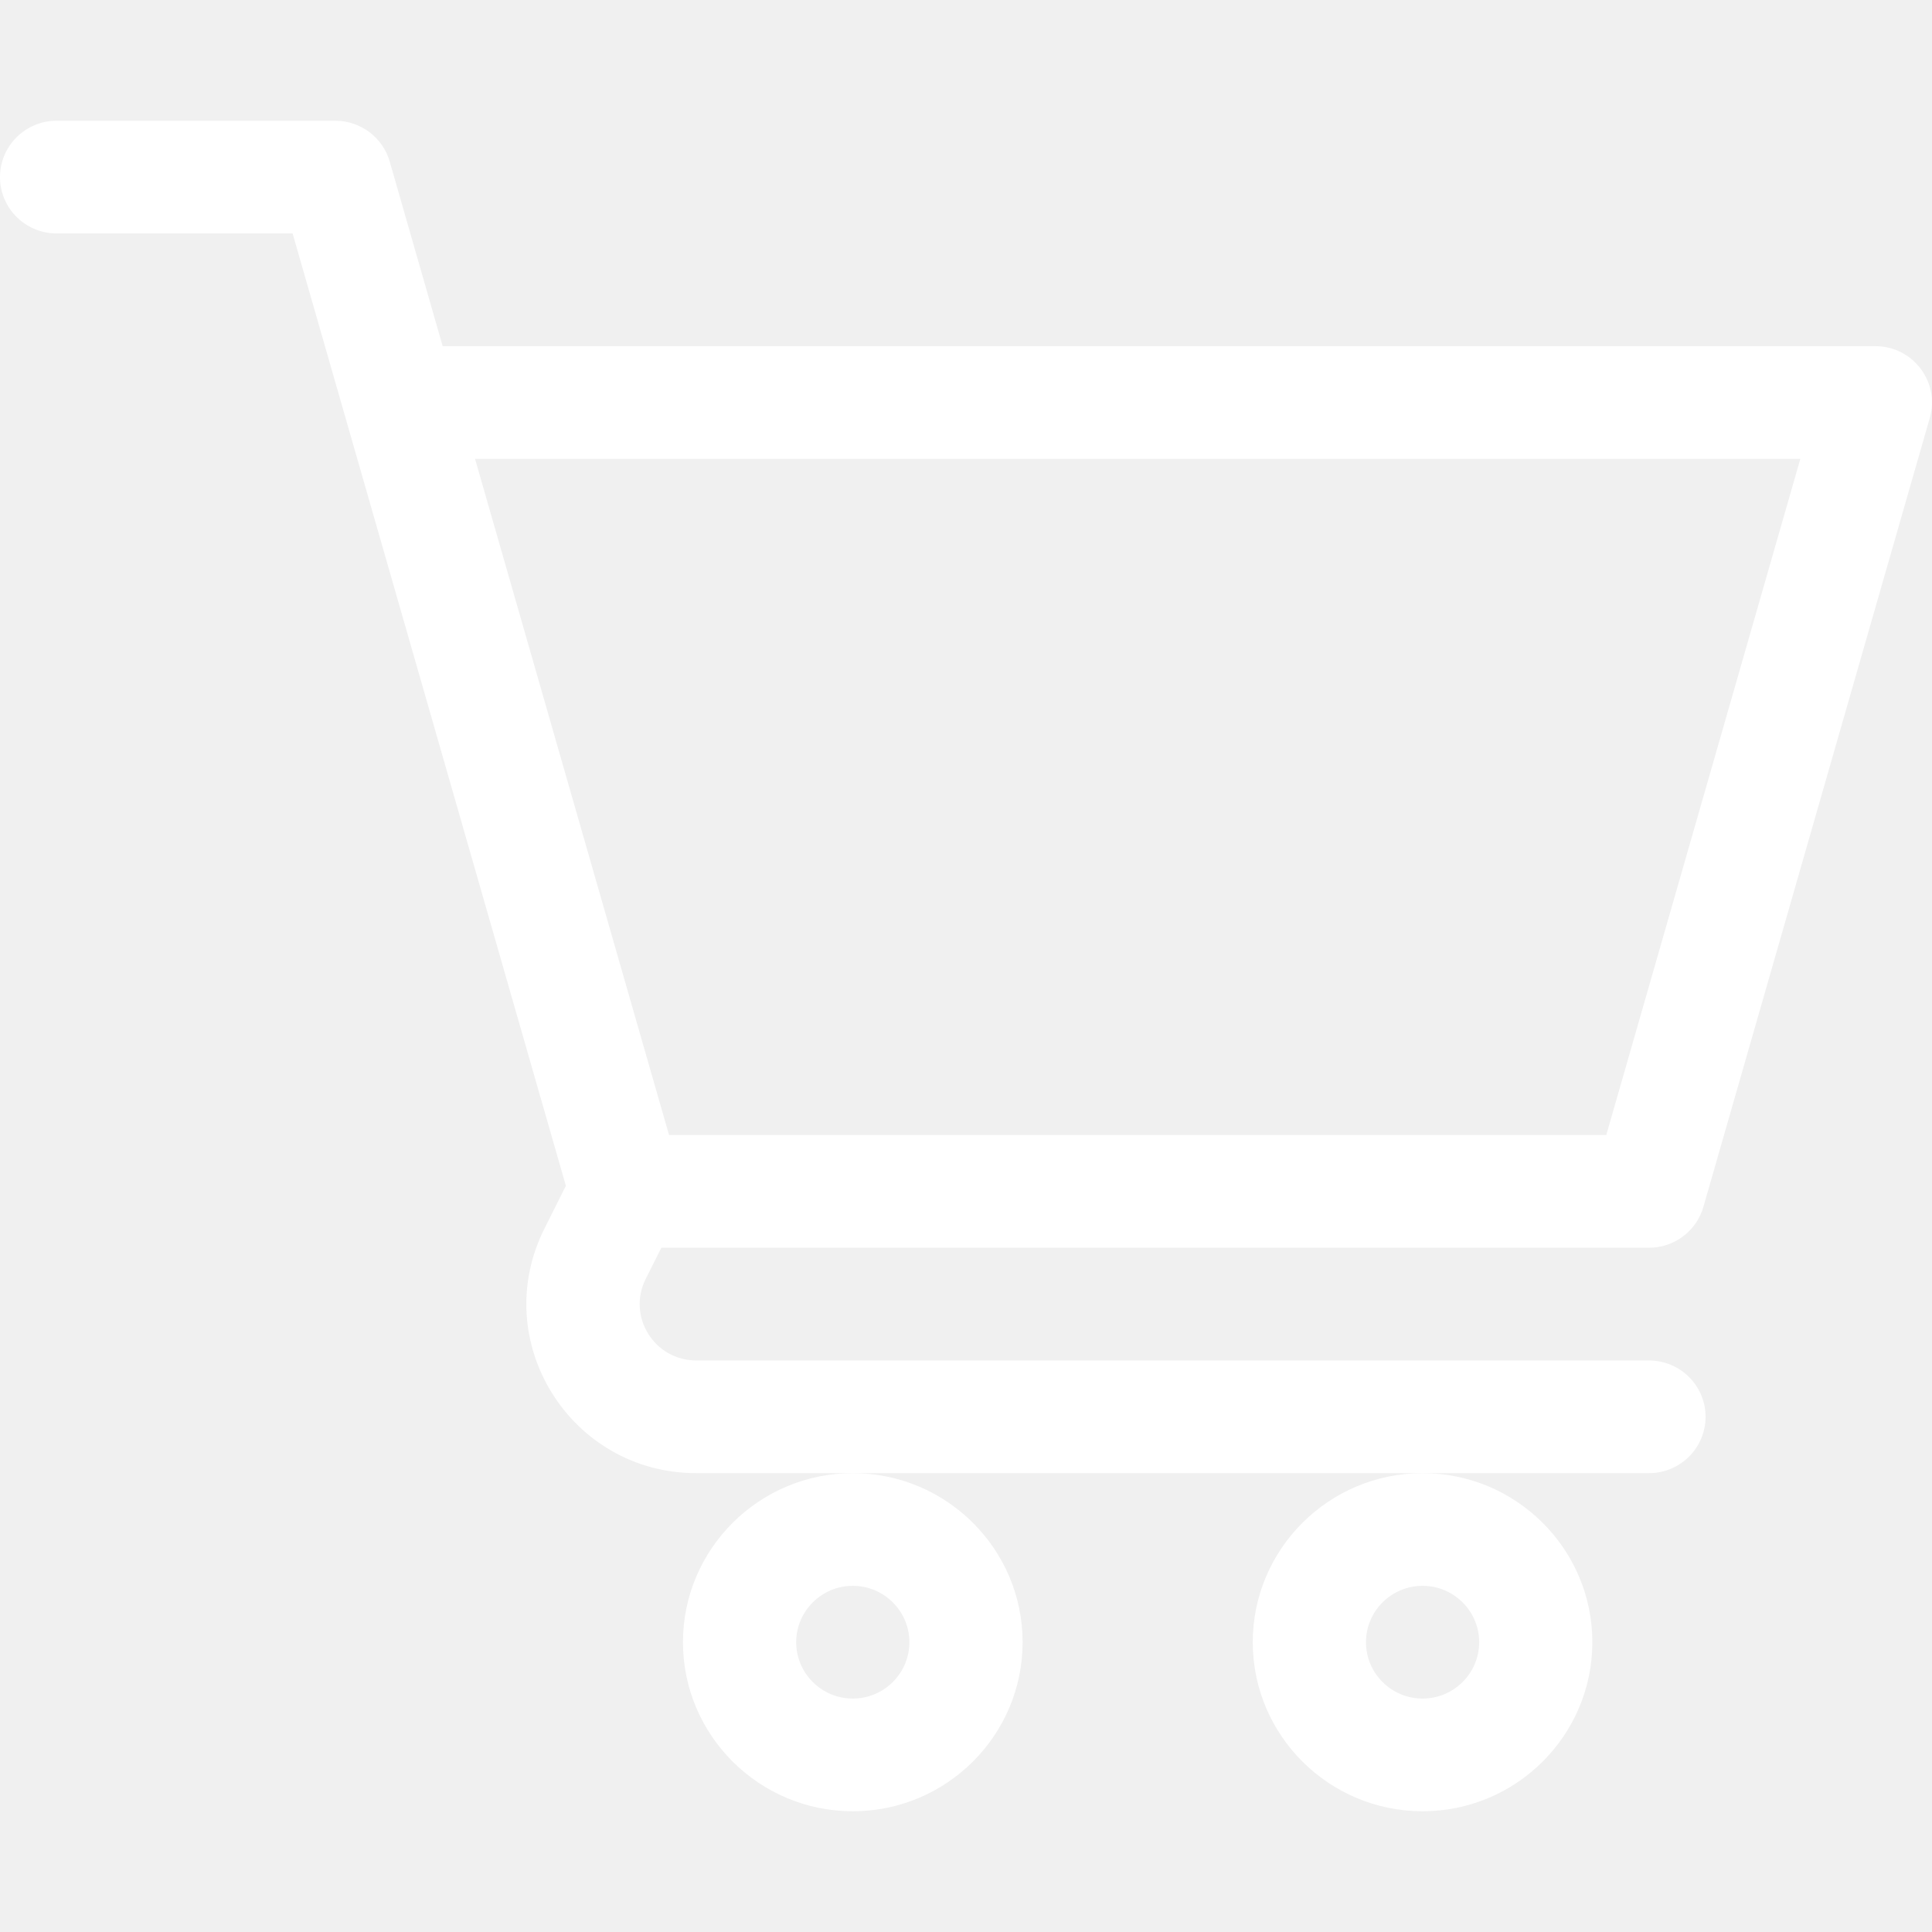
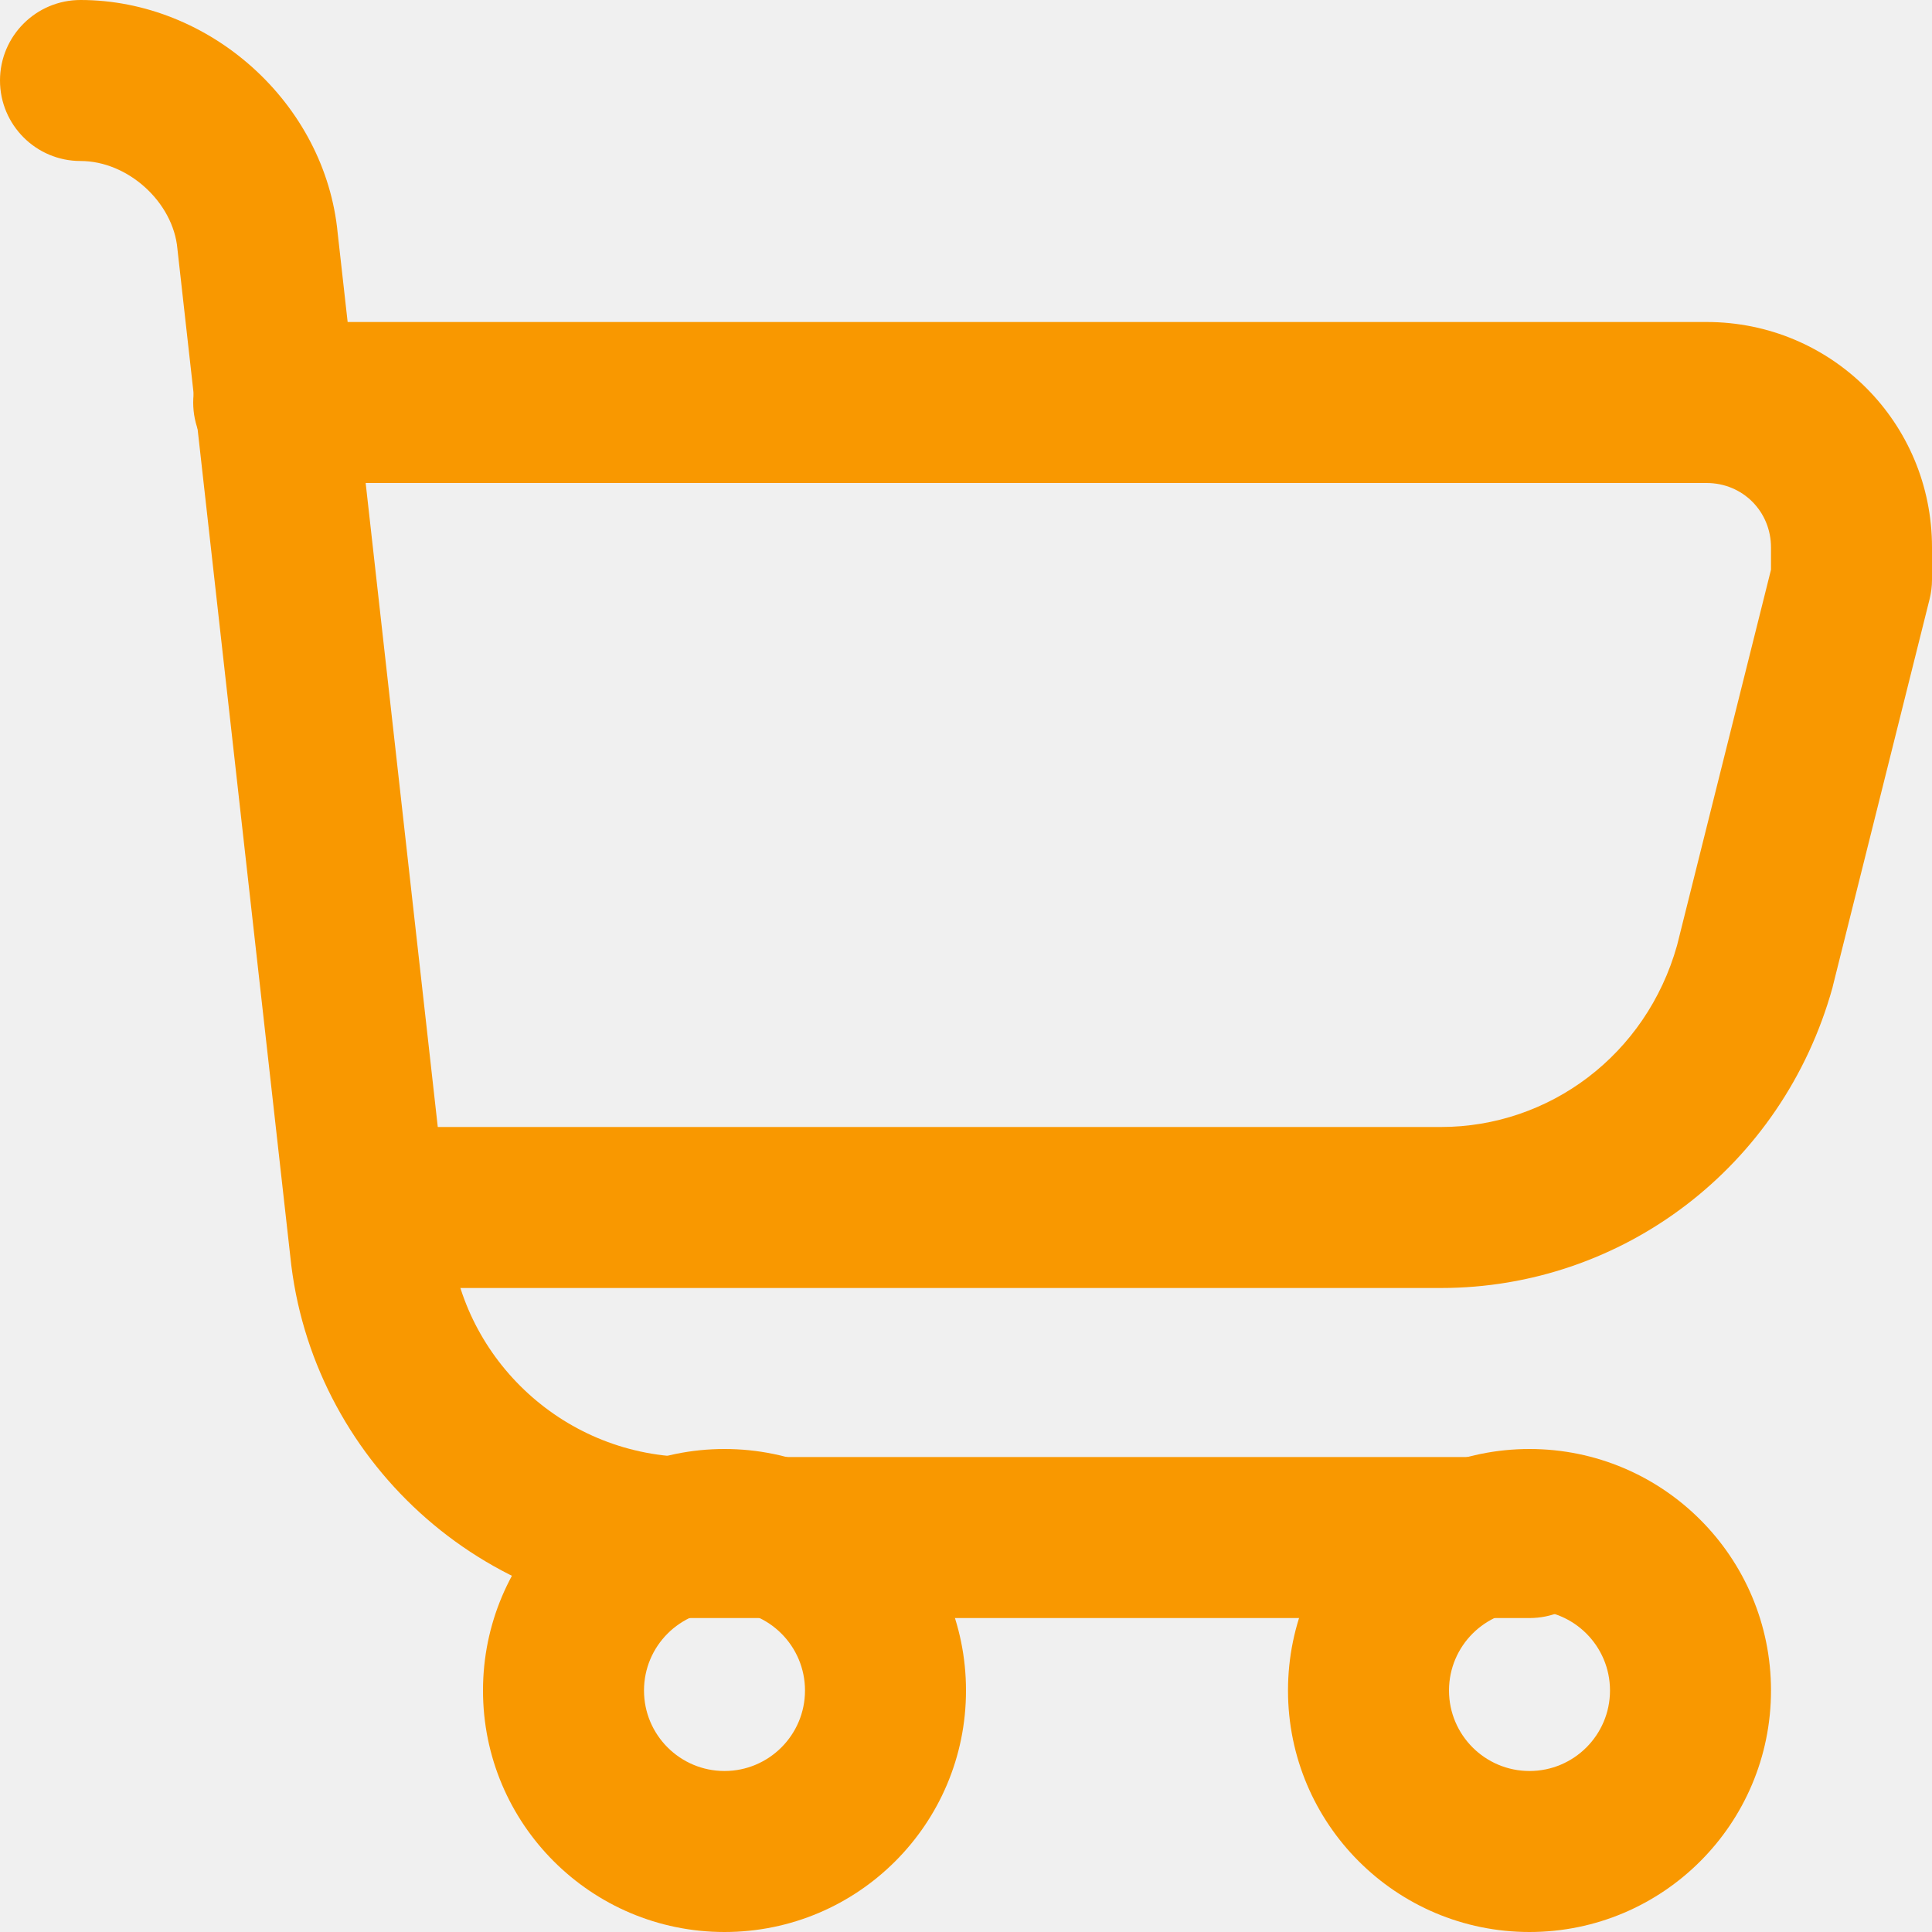
- <svg xmlns="http://www.w3.org/2000/svg" width="40" height="40" viewBox="0 0 40 40" fill="none">
-   <path d="M14.14 34C14.14 35.93 15.717 37.5 17.656 37.5C19.595 37.5 21.172 35.93 21.172 34C21.172 32.07 19.595 30.5 17.656 30.5C15.717 30.5 14.14 32.07 14.14 34ZM17.656 32.833C18.302 32.833 18.828 33.357 18.828 34C18.828 34.643 18.302 35.167 17.656 35.167C17.01 35.167 16.484 34.643 16.484 34C16.484 33.357 17.01 32.833 17.656 32.833Z" fill="white" />
-   <path d="M25.937 34C25.937 35.93 27.514 37.5 29.453 37.5C31.391 37.5 32.968 35.93 32.968 34C32.968 32.07 31.391 30.5 29.453 30.5C27.514 30.5 25.937 32.07 25.937 34ZM29.453 32.833C30.099 32.833 30.625 33.357 30.625 34C30.625 34.643 30.099 35.167 29.453 35.167C28.806 35.167 28.281 34.643 28.281 34C28.281 33.357 28.806 32.833 29.453 32.833Z" fill="white" />
-   <path d="M38.828 7.167H9.165C8.764 5.768 8.39 4.465 8.069 3.346C7.925 2.845 7.465 2.5 6.942 2.5H1.172C0.525 2.5 0 3.022 0 3.667C0 4.311 0.525 4.833 1.172 4.833H6.058C7.369 9.4 10.432 20.075 11.716 24.551L11.273 25.435C10.103 27.764 11.806 30.5 14.417 30.5H34.14C34.787 30.5 35.312 29.978 35.312 29.333C35.312 28.689 34.787 28.167 34.14 28.167H14.417C13.546 28.167 12.979 27.254 13.369 26.478L13.693 25.833H34.14C34.663 25.833 35.123 25.488 35.267 24.987L39.954 8.654C40.168 7.91 39.606 7.167 38.828 7.167ZM33.256 23.5H13.852C13.214 21.275 11.427 15.048 9.835 9.5H37.274L33.256 23.5Z" fill="white" />
+ <svg xmlns="http://www.w3.org/2000/svg" width="24" height="24" viewBox="0 0 24 24" fill="none">
+   <path fill-rule="evenodd" clip-rule="evenodd" d="M0 1C0 0.448 0.448 0 1 0C2.607 0 4.042 1.282 4.195 2.898L5.595 15.4C5.745 16.896 7.021 18.1 8.6 18.1H19C19.552 18.1 20 18.548 20 19.1C20 19.652 19.552 20.1 19 20.1H8.6C5.981 20.1 3.859 18.107 3.606 15.606L2.206 3.111L2.204 3.091C2.152 2.512 1.59 2 1 2C0.448 2 0 1.552 0 1Z" fill="#F99800" />
+   <path fill-rule="evenodd" clip-rule="evenodd" d="M2.4 5C2.4 4.448 2.848 4 3.4 4H21.2C22.752 4 24 5.248 24 6.8V7.2C24 7.282 23.99 7.363 23.97 7.443L22.77 12.242C22.768 12.251 22.766 12.259 22.764 12.268C22.144 14.497 20.153 16 17.9 16H4.6C4.048 16 3.6 15.552 3.6 15C3.6 14.448 4.048 14 4.6 14H17.9C19.243 14 20.449 13.108 20.833 11.744L22 7.077V6.801C22 6.353 21.648 6 21.2 6H3.4C2.848 6 2.4 5.552 2.4 5Z" fill="#F99800" />
+   <path fill-rule="evenodd" clip-rule="evenodd" d="M19 20C18.448 20 18 20.448 18 21C18 21.552 18.448 22 19 22C19.552 22 20 21.552 20 21C20 20.448 19.552 20 19 20ZM16 21C16 19.343 17.343 18 19 18C20.657 18 22 19.343 22 21C22 22.657 20.657 24 19 24C17.343 24 16 22.657 16 21Z" fill="#F99800" />
+   <path fill-rule="evenodd" clip-rule="evenodd" d="M9 20C8.448 20 8 20.448 8 21C8 21.552 8.448 22 9 22C9.552 22 10 21.552 10 21C10 20.448 9.552 20 9 20ZM6 21C6 19.343 7.343 18 9 18C10.657 18 12 19.343 12 21C12 22.657 10.657 24 9 24C7.343 24 6 22.657 6 21Z" fill="#F99800" />
</svg>
